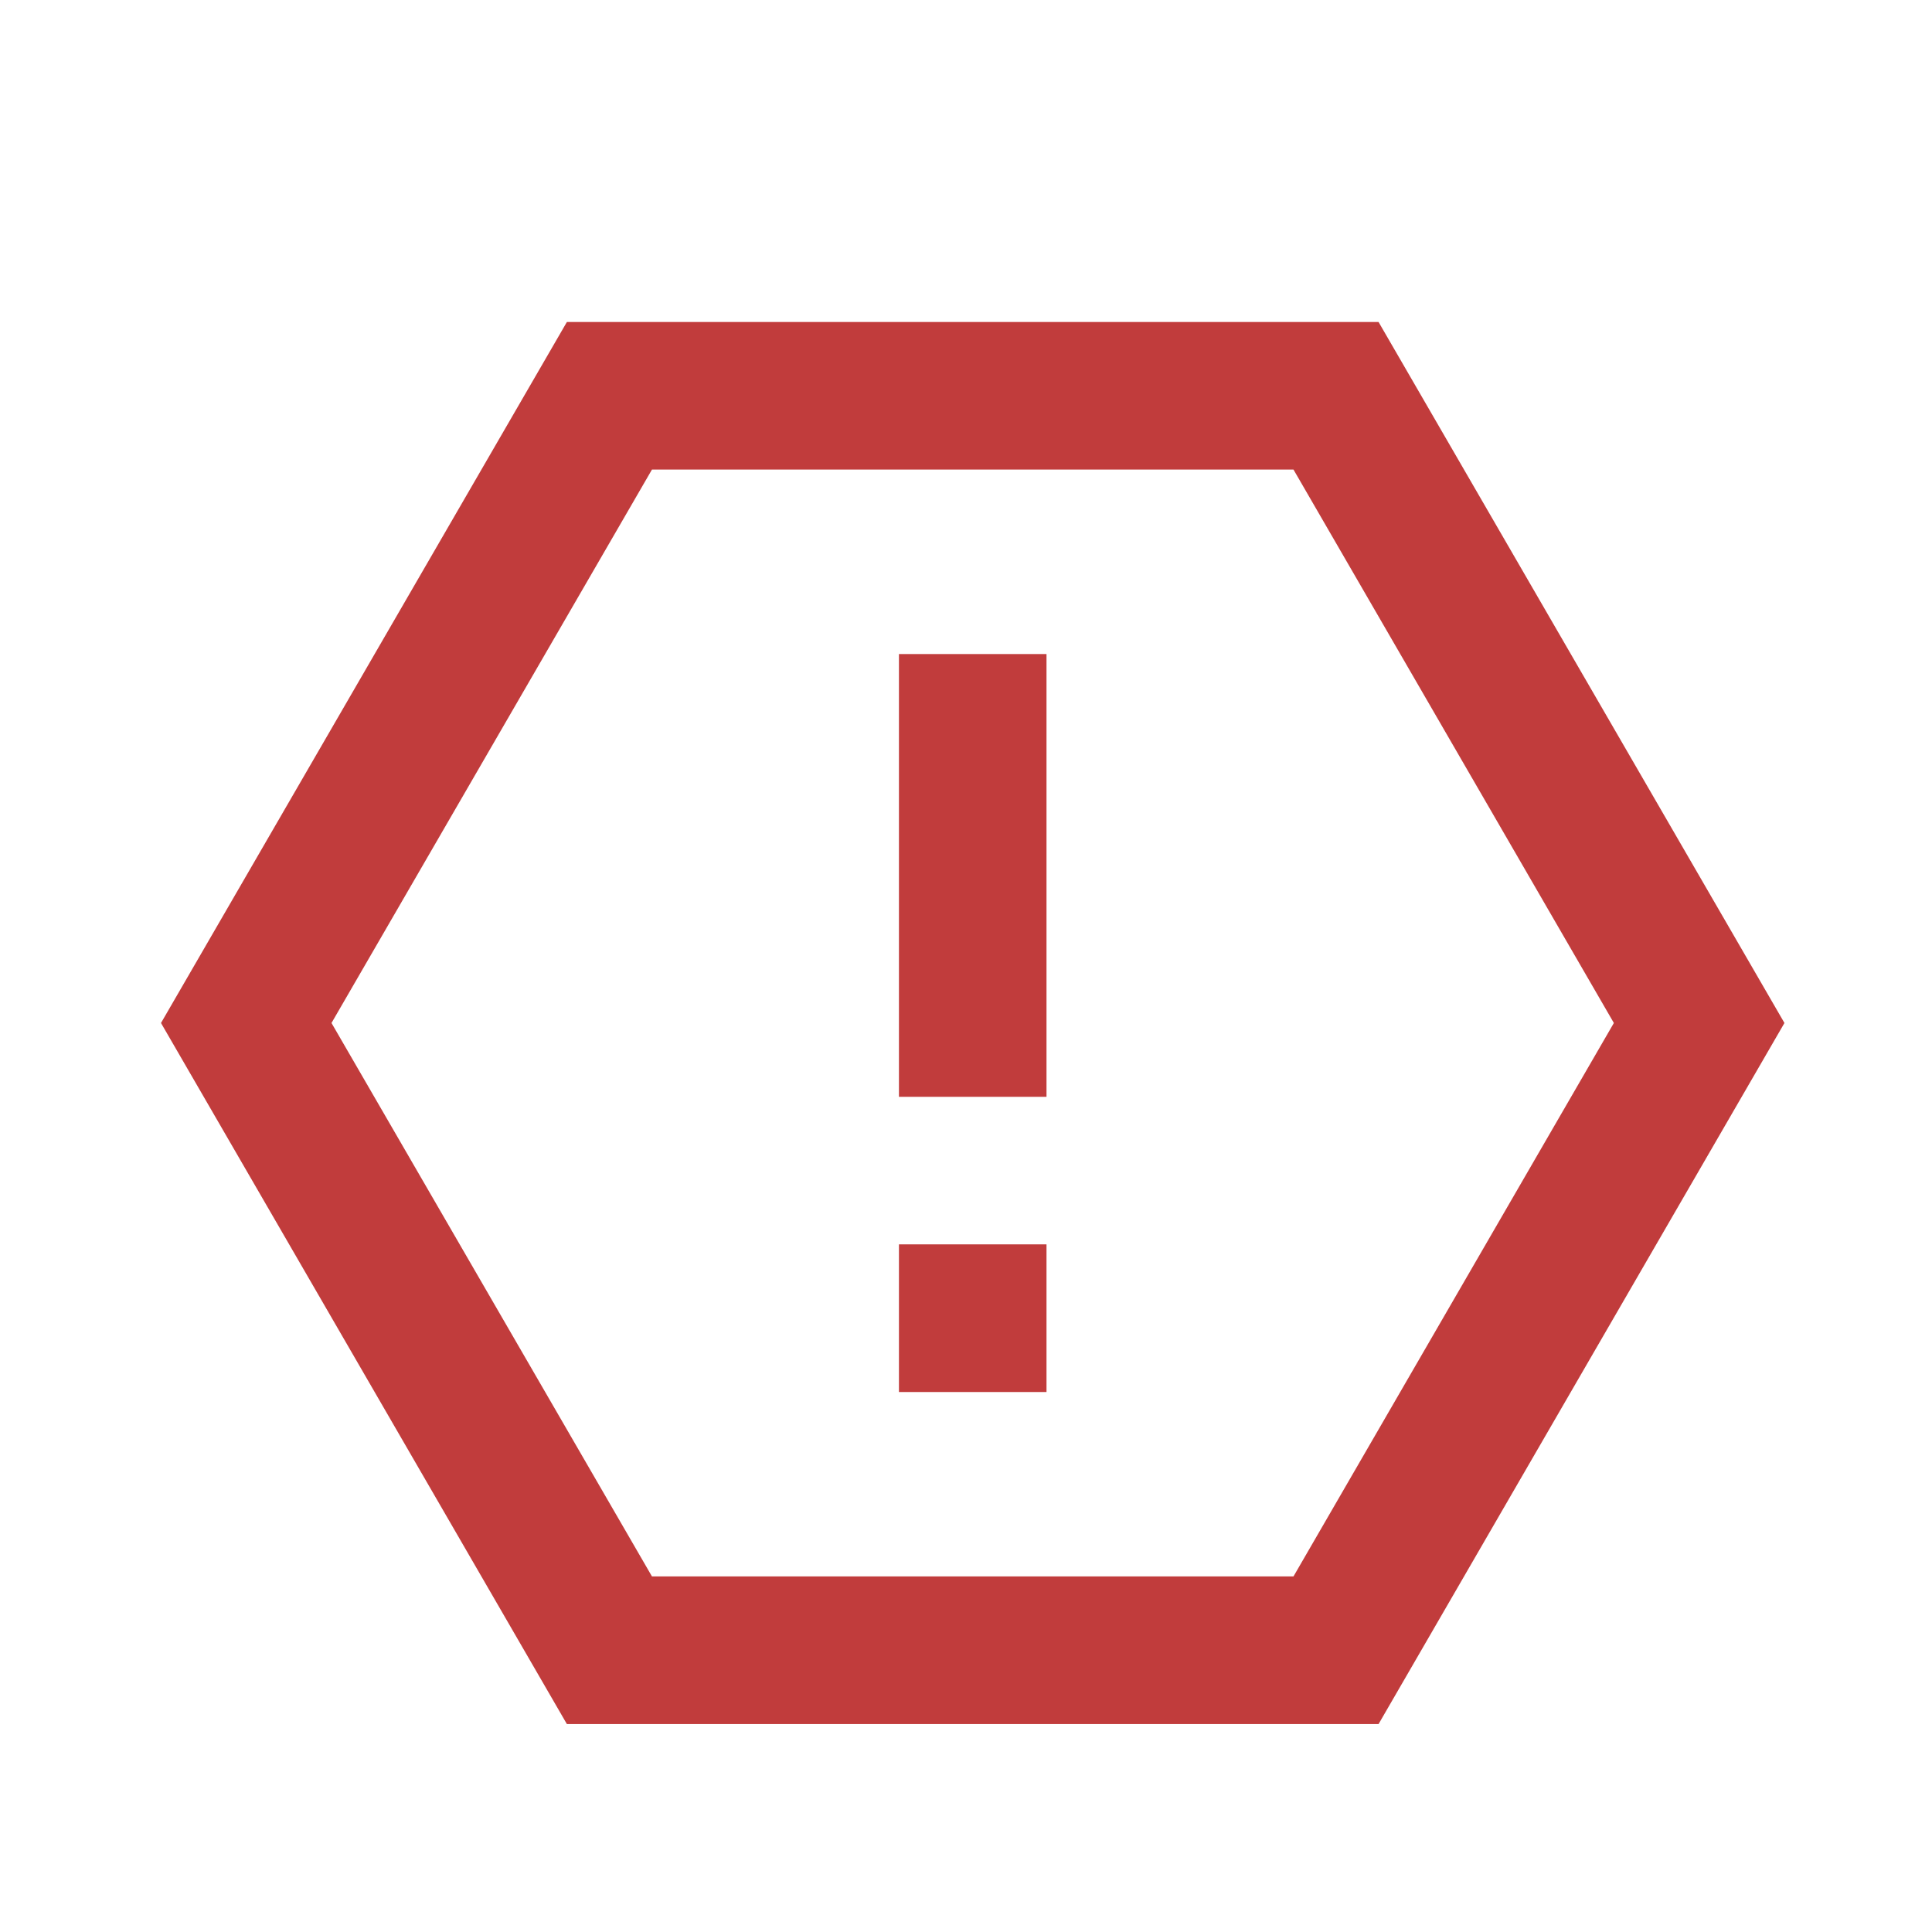
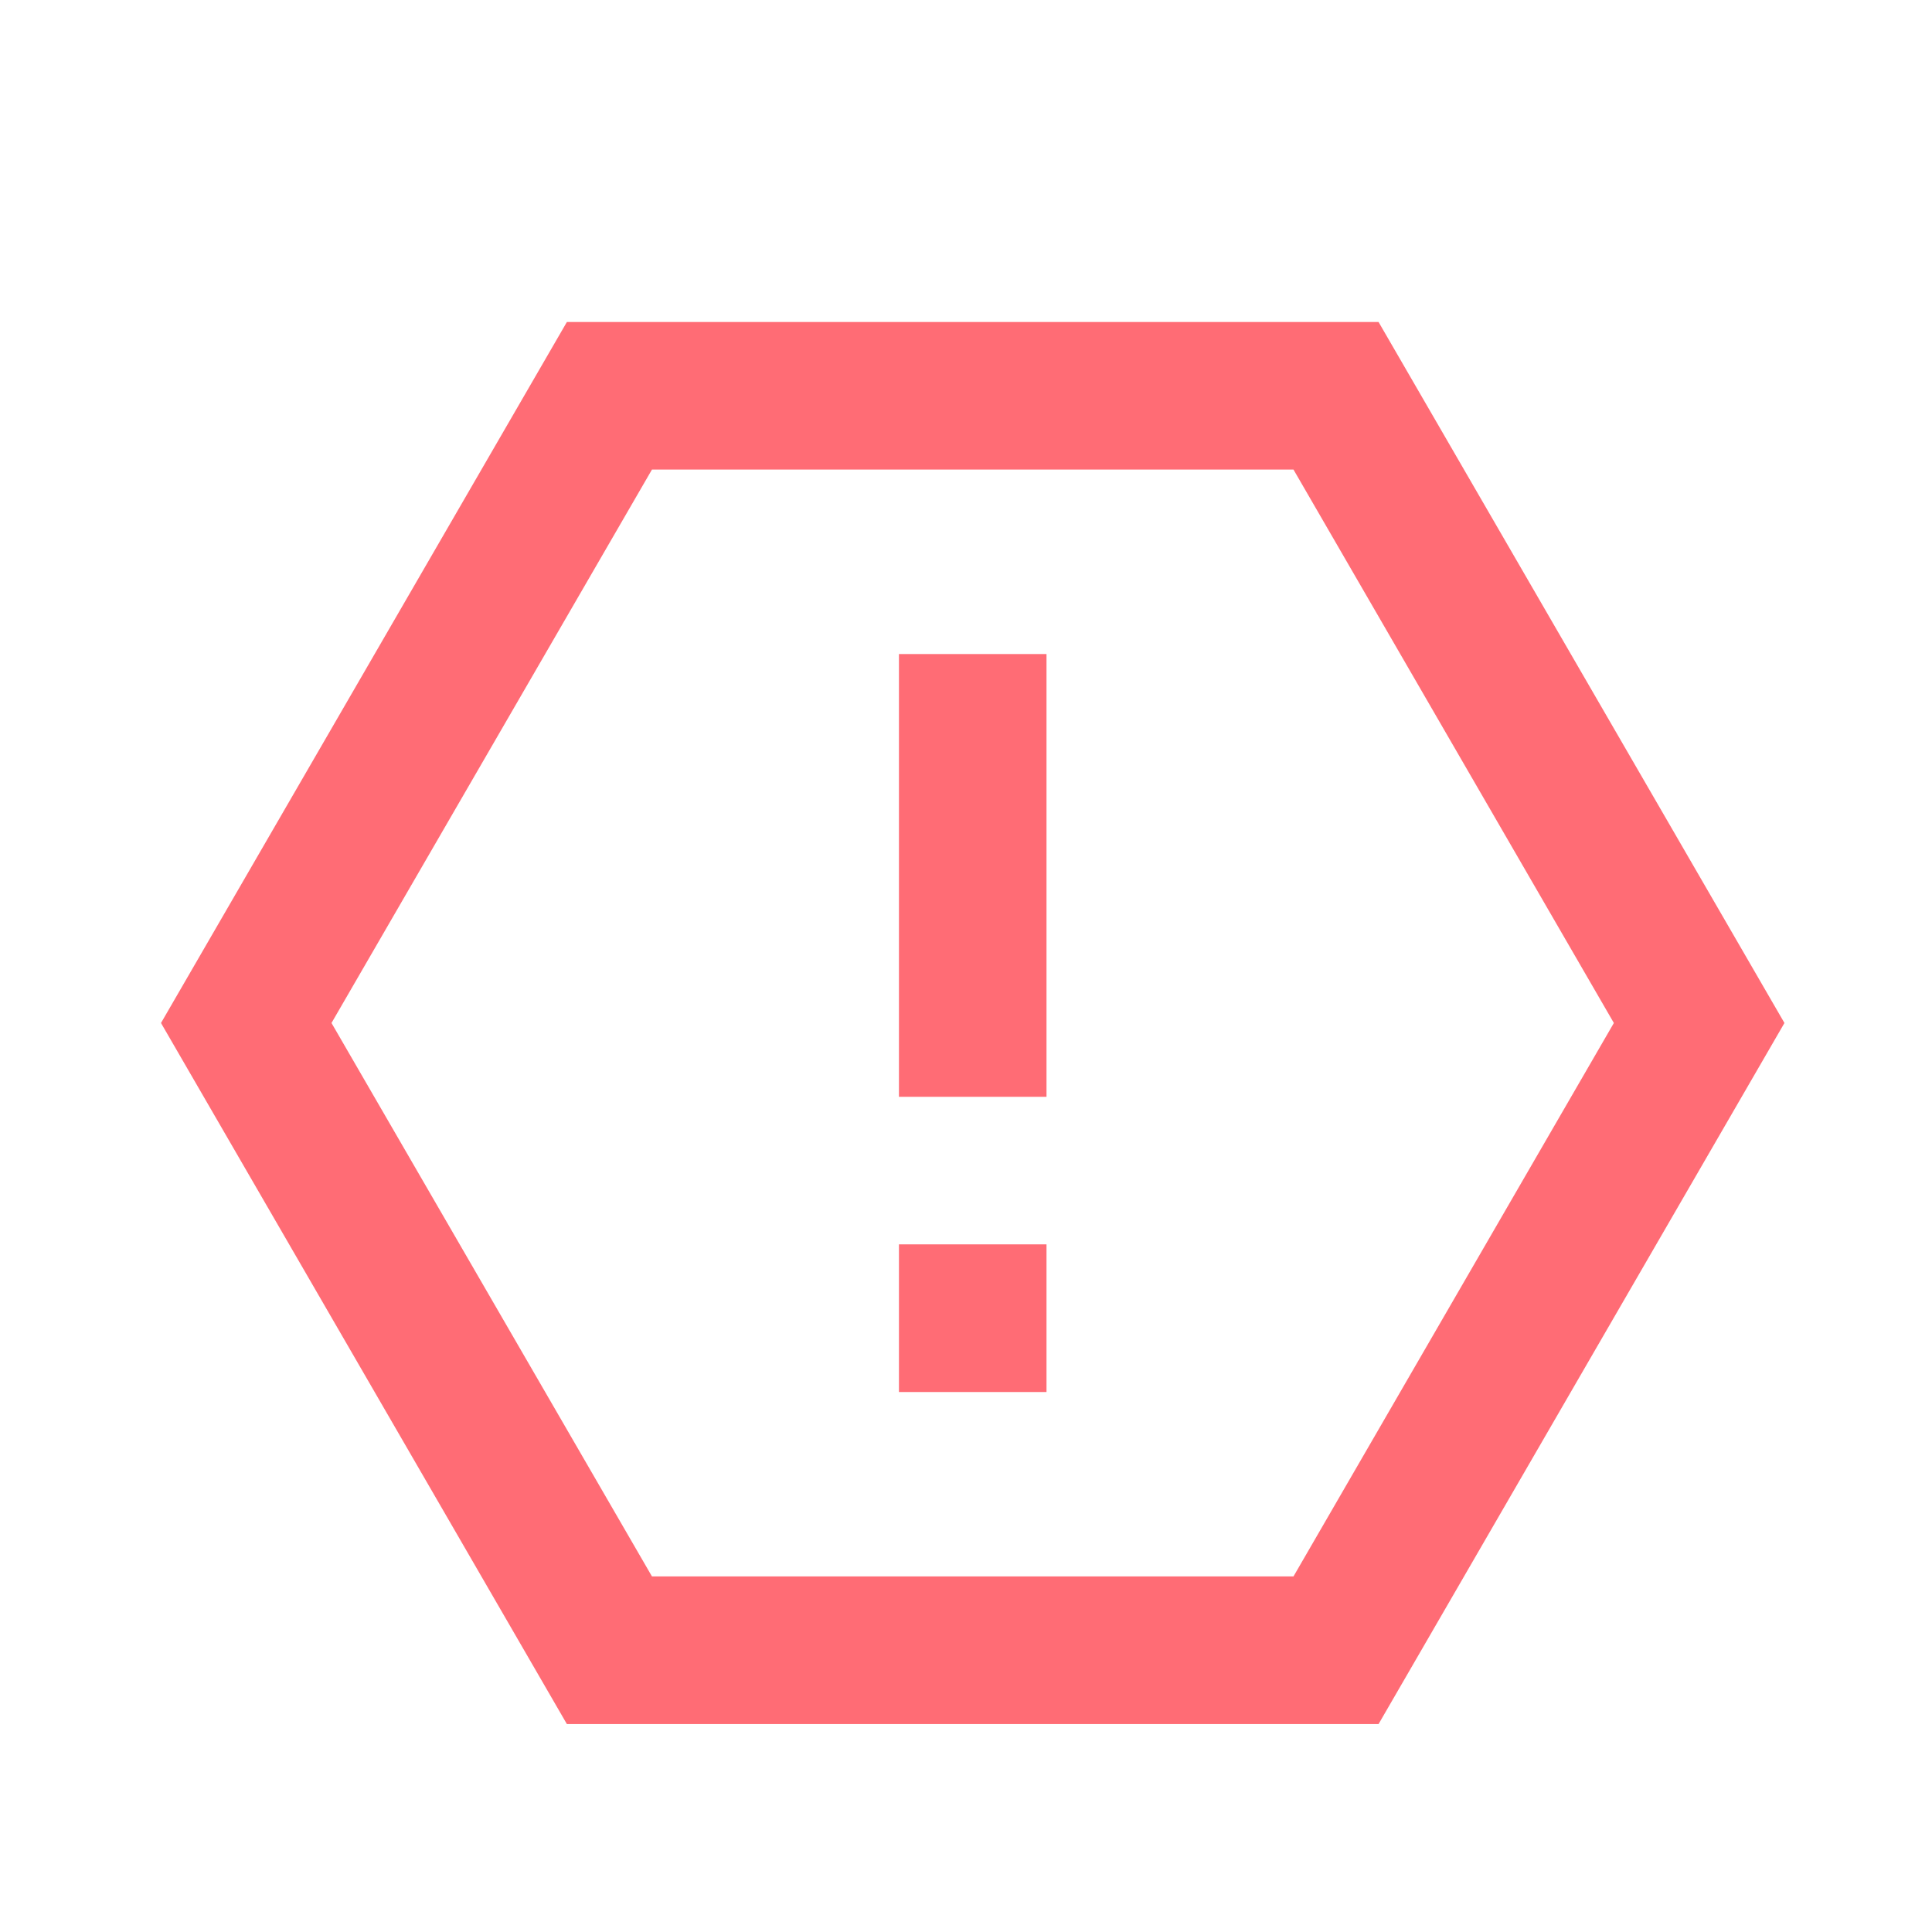
<svg xmlns="http://www.w3.org/2000/svg" width="24" height="24" viewBox="0 0 24 24" fill="none">
-   <path d="M17.125 4L22.167 12.708L17.125 21.417H7.042L2 12.708L7.042 4H17.125ZM16.068 5.833H8.099L4.118 12.708L8.099 19.583H16.068L20.048 12.708L16.068 5.833ZM11.167 15.458H13V17.292H11.167V15.458ZM11.167 8.125H13V13.625H11.167V8.125Z" fill="#C13C3C" />
+   <path d="M17.125 4L22.167 12.708L17.125 21.417H7.042L2 12.708L7.042 4H17.125ZM16.068 5.833H8.099L4.118 12.708L8.099 19.583H16.068L20.048 12.708L16.068 5.833ZM11.167 15.458H13V17.292H11.167V15.458ZM11.167 8.125H13V13.625H11.167V8.125Z" fill="#FF6C75" />
</svg>
